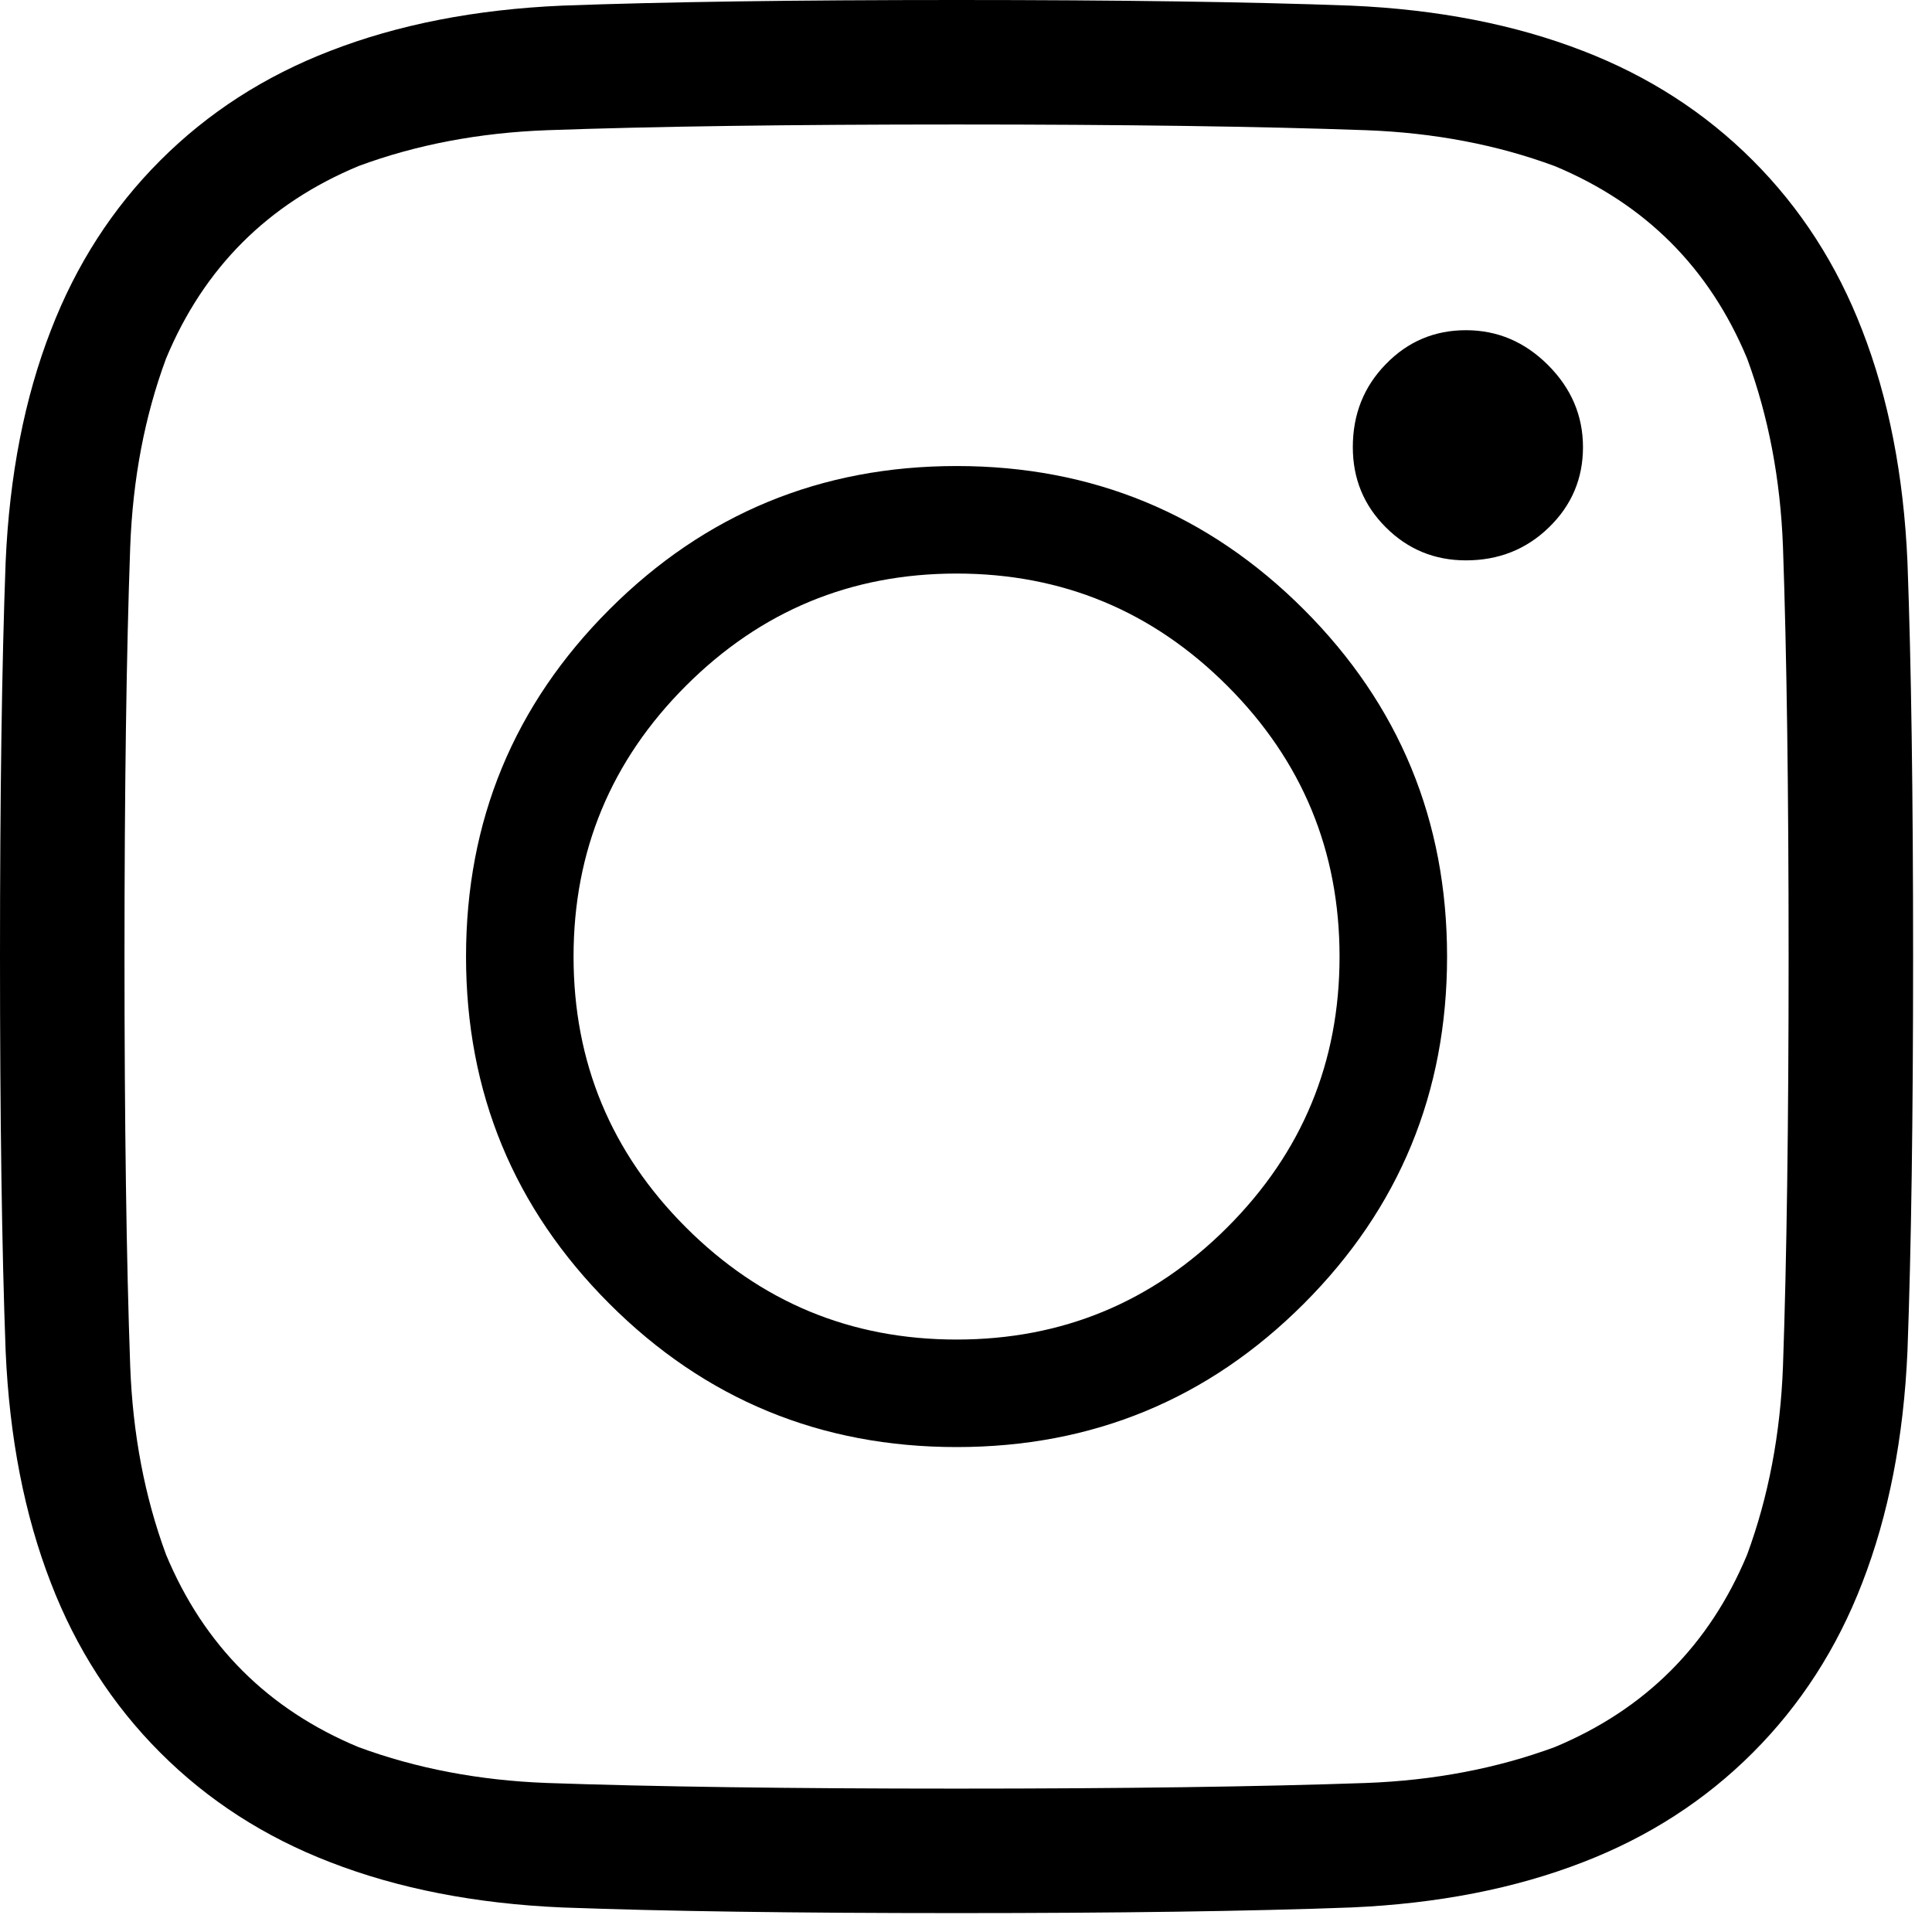
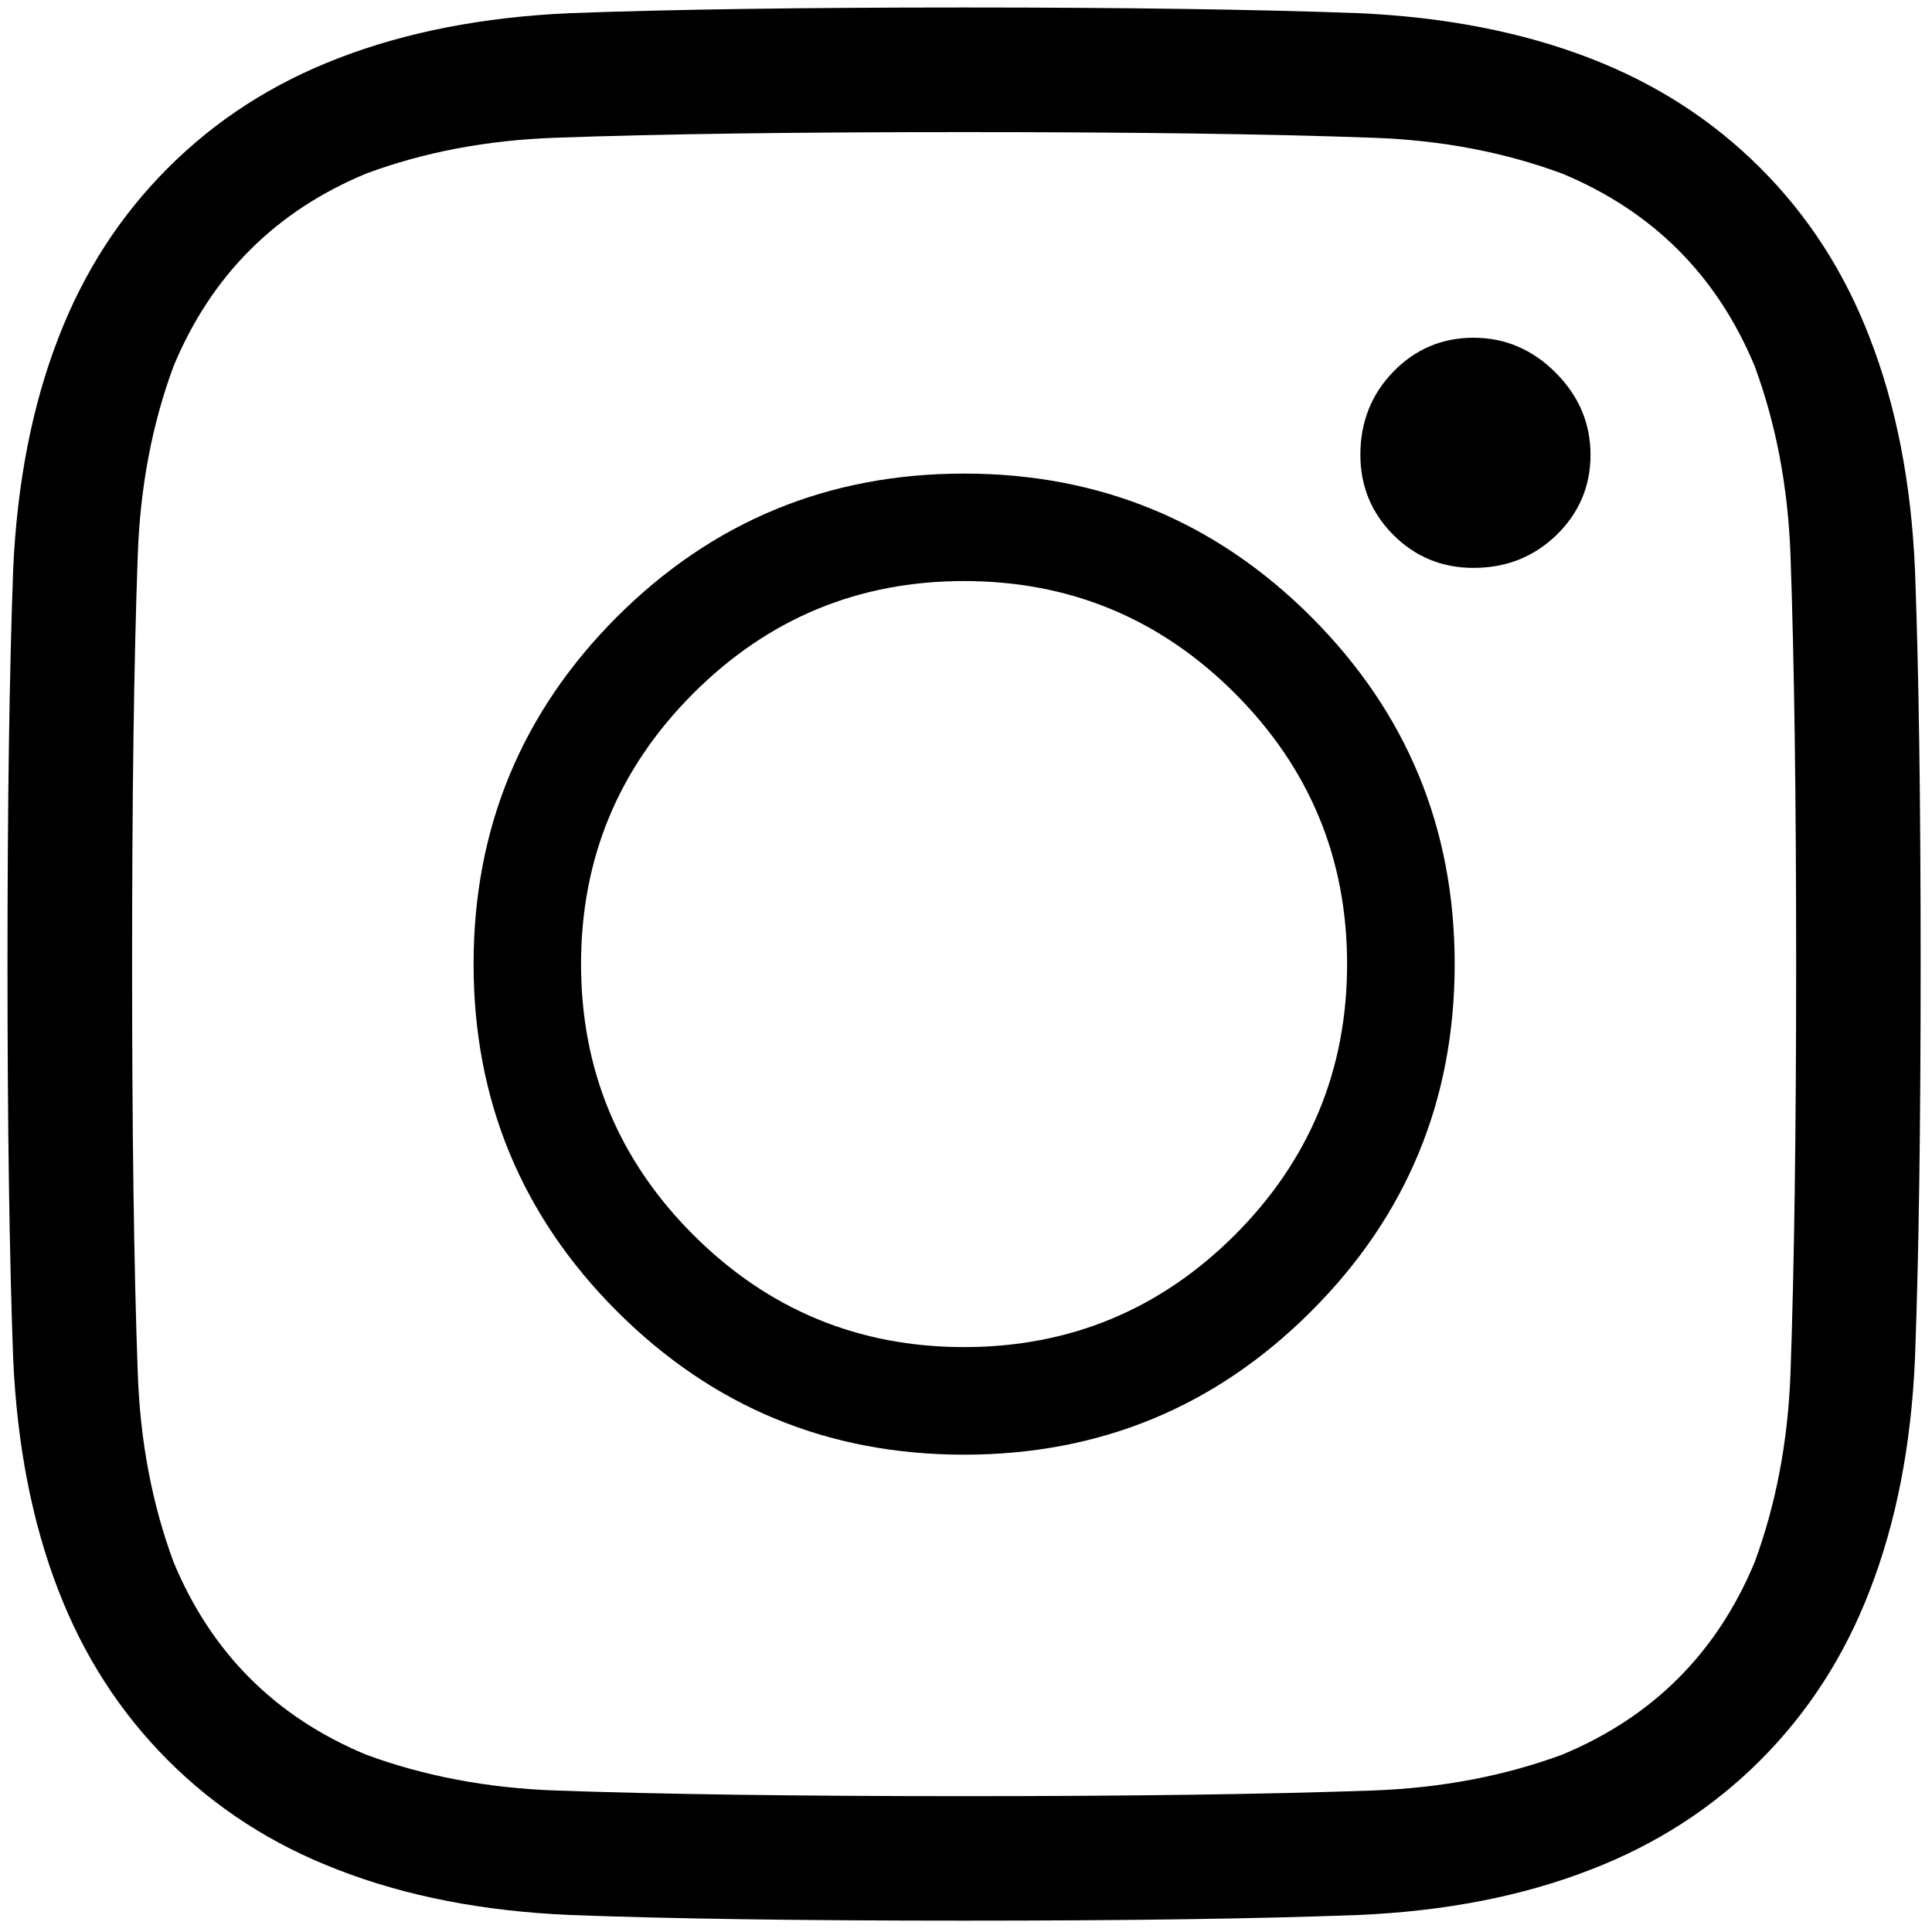
- <svg xmlns="http://www.w3.org/2000/svg" width="23" height="23" viewBox="0 0 23 23">
-   <path d="M11.388 0C13.304 0 14.869 0.022 16.082 0.067C17.115 0.112 18.036 0.292 18.845 0.606C19.623 0.906 20.297 1.34 20.866 1.909C21.435 2.478 21.869 3.152 22.169 3.931C22.483 4.739 22.663 5.66 22.708 6.693C22.753 7.906 22.775 9.471 22.775 11.388C22.775 13.304 22.753 14.869 22.708 16.082C22.663 17.115 22.483 18.036 22.169 18.845C21.869 19.623 21.435 20.297 20.866 20.866C20.297 21.435 19.623 21.869 18.845 22.169C18.036 22.483 17.115 22.663 16.082 22.708C14.869 22.753 13.304 22.775 11.388 22.775C9.471 22.775 7.906 22.753 6.693 22.708C5.66 22.663 4.739 22.483 3.931 22.169C3.152 21.869 2.478 21.435 1.909 20.866C1.34 20.297 0.906 19.623 0.606 18.845C0.292 18.036 0.112 17.115 0.067 16.082C0.022 14.869 0 13.304 0 11.388C0 9.471 0.022 7.906 0.067 6.693C0.112 5.66 0.292 4.739 0.606 3.931C0.906 3.152 1.34 2.478 1.909 1.909C2.478 1.34 3.152 0.906 3.931 0.606C4.739 0.292 5.66 0.112 6.693 0.067C7.906 0.022 9.471 0 11.388 0ZM11.388 1.482C9.396 1.482 7.771 1.505 6.514 1.55C5.705 1.58 4.956 1.722 4.268 1.977C3.189 2.426 2.426 3.189 1.977 4.268C1.722 4.956 1.58 5.705 1.55 6.514C1.505 7.771 1.482 9.396 1.482 11.388C1.482 13.379 1.505 15.004 1.55 16.262C1.58 17.07 1.722 17.819 1.977 18.508C2.426 19.586 3.189 20.35 4.268 20.799C4.956 21.053 5.705 21.196 6.514 21.226C7.771 21.27 9.396 21.293 11.388 21.293C13.379 21.293 15.004 21.27 16.262 21.226C17.07 21.196 17.819 21.053 18.508 20.799C19.586 20.35 20.35 19.586 20.799 18.508C21.053 17.819 21.196 17.07 21.226 16.262C21.27 15.004 21.293 13.379 21.293 11.388C21.293 9.396 21.27 7.771 21.226 6.514C21.196 5.705 21.053 4.956 20.799 4.268C20.35 3.189 19.586 2.426 18.508 1.977C17.819 1.722 17.07 1.58 16.262 1.55C15.004 1.505 13.379 1.482 11.388 1.482ZM11.388 15.947C12.646 15.947 13.72 15.502 14.611 14.611C15.502 13.72 15.947 12.646 15.947 11.388C15.947 10.13 15.502 9.056 14.611 8.165C13.72 7.274 12.646 6.828 11.388 6.828C10.13 6.828 9.056 7.274 8.165 8.165C7.274 9.056 6.828 10.13 6.828 11.388C6.828 12.646 7.274 13.72 8.165 14.611C9.056 15.502 10.13 15.947 11.388 15.947ZM11.388 5.548C13.005 5.548 14.383 6.117 15.521 7.255C16.659 8.393 17.227 9.771 17.227 11.388C17.227 13.005 16.659 14.383 15.521 15.521C14.383 16.659 13.005 17.227 11.388 17.227C9.771 17.227 8.393 16.659 7.255 15.521C6.117 14.383 5.548 13.005 5.548 11.388C5.548 9.771 6.117 8.393 7.255 7.255C8.393 6.117 9.771 5.548 11.388 5.548ZM18.845 5.323C18.845 5.698 18.71 6.016 18.44 6.278C18.171 6.54 17.841 6.671 17.452 6.671C17.078 6.671 16.76 6.54 16.498 6.278C16.235 6.016 16.105 5.698 16.105 5.323C16.105 4.934 16.235 4.604 16.498 4.335C16.76 4.065 17.078 3.931 17.452 3.931C17.826 3.931 18.152 4.069 18.429 4.346C18.706 4.623 18.845 4.949 18.845 5.323Z" />
+ <svg xmlns="http://www.w3.org/2000/svg" viewBox="0 0 16 16">
+   <path d="M7.984 0.062C9.318 0.062 10.406 0.078 11.25 0.109C11.969 0.141 12.609 0.266 13.172 0.484C13.713 0.693 14.182 0.995 14.578 1.391C14.974 1.786 15.276 2.255 15.484 2.797C15.703 3.359 15.828 4 15.859 4.719C15.891 5.562 15.906 6.651 15.906 7.984C15.906 9.318 15.891 10.406 15.859 11.25C15.828 11.969 15.703 12.609 15.484 13.172C15.276 13.713 14.974 14.182 14.578 14.578C14.182 14.974 13.713 15.276 13.172 15.484C12.609 15.703 11.969 15.828 11.25 15.859C10.406 15.891 9.318 15.906 7.984 15.906C6.651 15.906 5.562 15.891 4.719 15.859C4 15.828 3.359 15.703 2.797 15.484C2.255 15.276 1.786 14.974 1.391 14.578C0.995 14.182 0.693 13.713 0.484 13.172C0.266 12.609 0.141 11.969 0.109 11.25C0.078 10.406 0.062 9.318 0.062 7.984C0.062 6.651 0.078 5.562 0.109 4.719C0.141 4 0.266 3.359 0.484 2.797C0.693 2.255 0.995 1.786 1.391 1.391C1.786 0.995 2.255 0.693 2.797 0.484C3.359 0.266 4 0.141 4.719 0.109C5.562 0.078 6.651 0.062 7.984 0.062ZM7.984 1.094C6.599 1.094 5.469 1.109 4.594 1.141C4.031 1.161 3.51 1.26 3.031 1.438C2.281 1.75 1.75 2.281 1.438 3.031C1.26 3.51 1.161 4.031 1.141 4.594C1.109 5.469 1.094 6.599 1.094 7.984C1.094 9.37 1.109 10.5 1.141 11.375C1.161 11.938 1.26 12.458 1.438 12.938C1.75 13.688 2.281 14.219 3.031 14.531C3.51 14.708 4.031 14.807 4.594 14.828C5.469 14.859 6.599 14.875 7.984 14.875C9.37 14.875 10.5 14.859 11.375 14.828C11.938 14.807 12.458 14.708 12.938 14.531C13.688 14.219 14.219 13.688 14.531 12.938C14.708 12.458 14.807 11.938 14.828 11.375C14.859 10.5 14.875 9.37 14.875 7.984C14.875 6.599 14.859 5.469 14.828 4.594C14.807 4.031 14.708 3.51 14.531 3.031C14.219 2.281 13.688 1.75 12.938 1.438C12.458 1.26 11.938 1.161 11.375 1.141C10.5 1.109 9.37 1.094 7.984 1.094ZM7.984 11.156C8.859 11.156 9.607 10.846 10.227 10.227C10.846 9.607 11.156 8.859 11.156 7.984C11.156 7.109 10.846 6.362 10.227 5.742C9.607 5.122 8.859 4.812 7.984 4.812C7.109 4.812 6.362 5.122 5.742 5.742C5.122 6.362 4.812 7.109 4.812 7.984C4.812 8.859 5.122 9.607 5.742 10.227C6.362 10.846 7.109 11.156 7.984 11.156ZM7.984 3.922C9.109 3.922 10.068 4.318 10.859 5.109C11.651 5.901 12.047 6.859 12.047 7.984C12.047 9.109 11.651 10.068 10.859 10.859C10.068 11.651 9.109 12.047 7.984 12.047C6.859 12.047 5.901 11.651 5.109 10.859C4.318 10.068 3.922 9.109 3.922 7.984C3.922 6.859 4.318 5.901 5.109 5.109C5.901 4.318 6.859 3.922 7.984 3.922ZM13.172 3.766C13.172 4.026 13.078 4.247 12.891 4.43C12.703 4.612 12.474 4.703 12.203 4.703C11.943 4.703 11.721 4.612 11.539 4.43C11.357 4.247 11.266 4.026 11.266 3.766C11.266 3.495 11.357 3.266 11.539 3.078C11.721 2.891 11.943 2.797 12.203 2.797C12.463 2.797 12.69 2.893 12.883 3.086C13.075 3.279 13.172 3.505 13.172 3.766Z" />
</svg>
